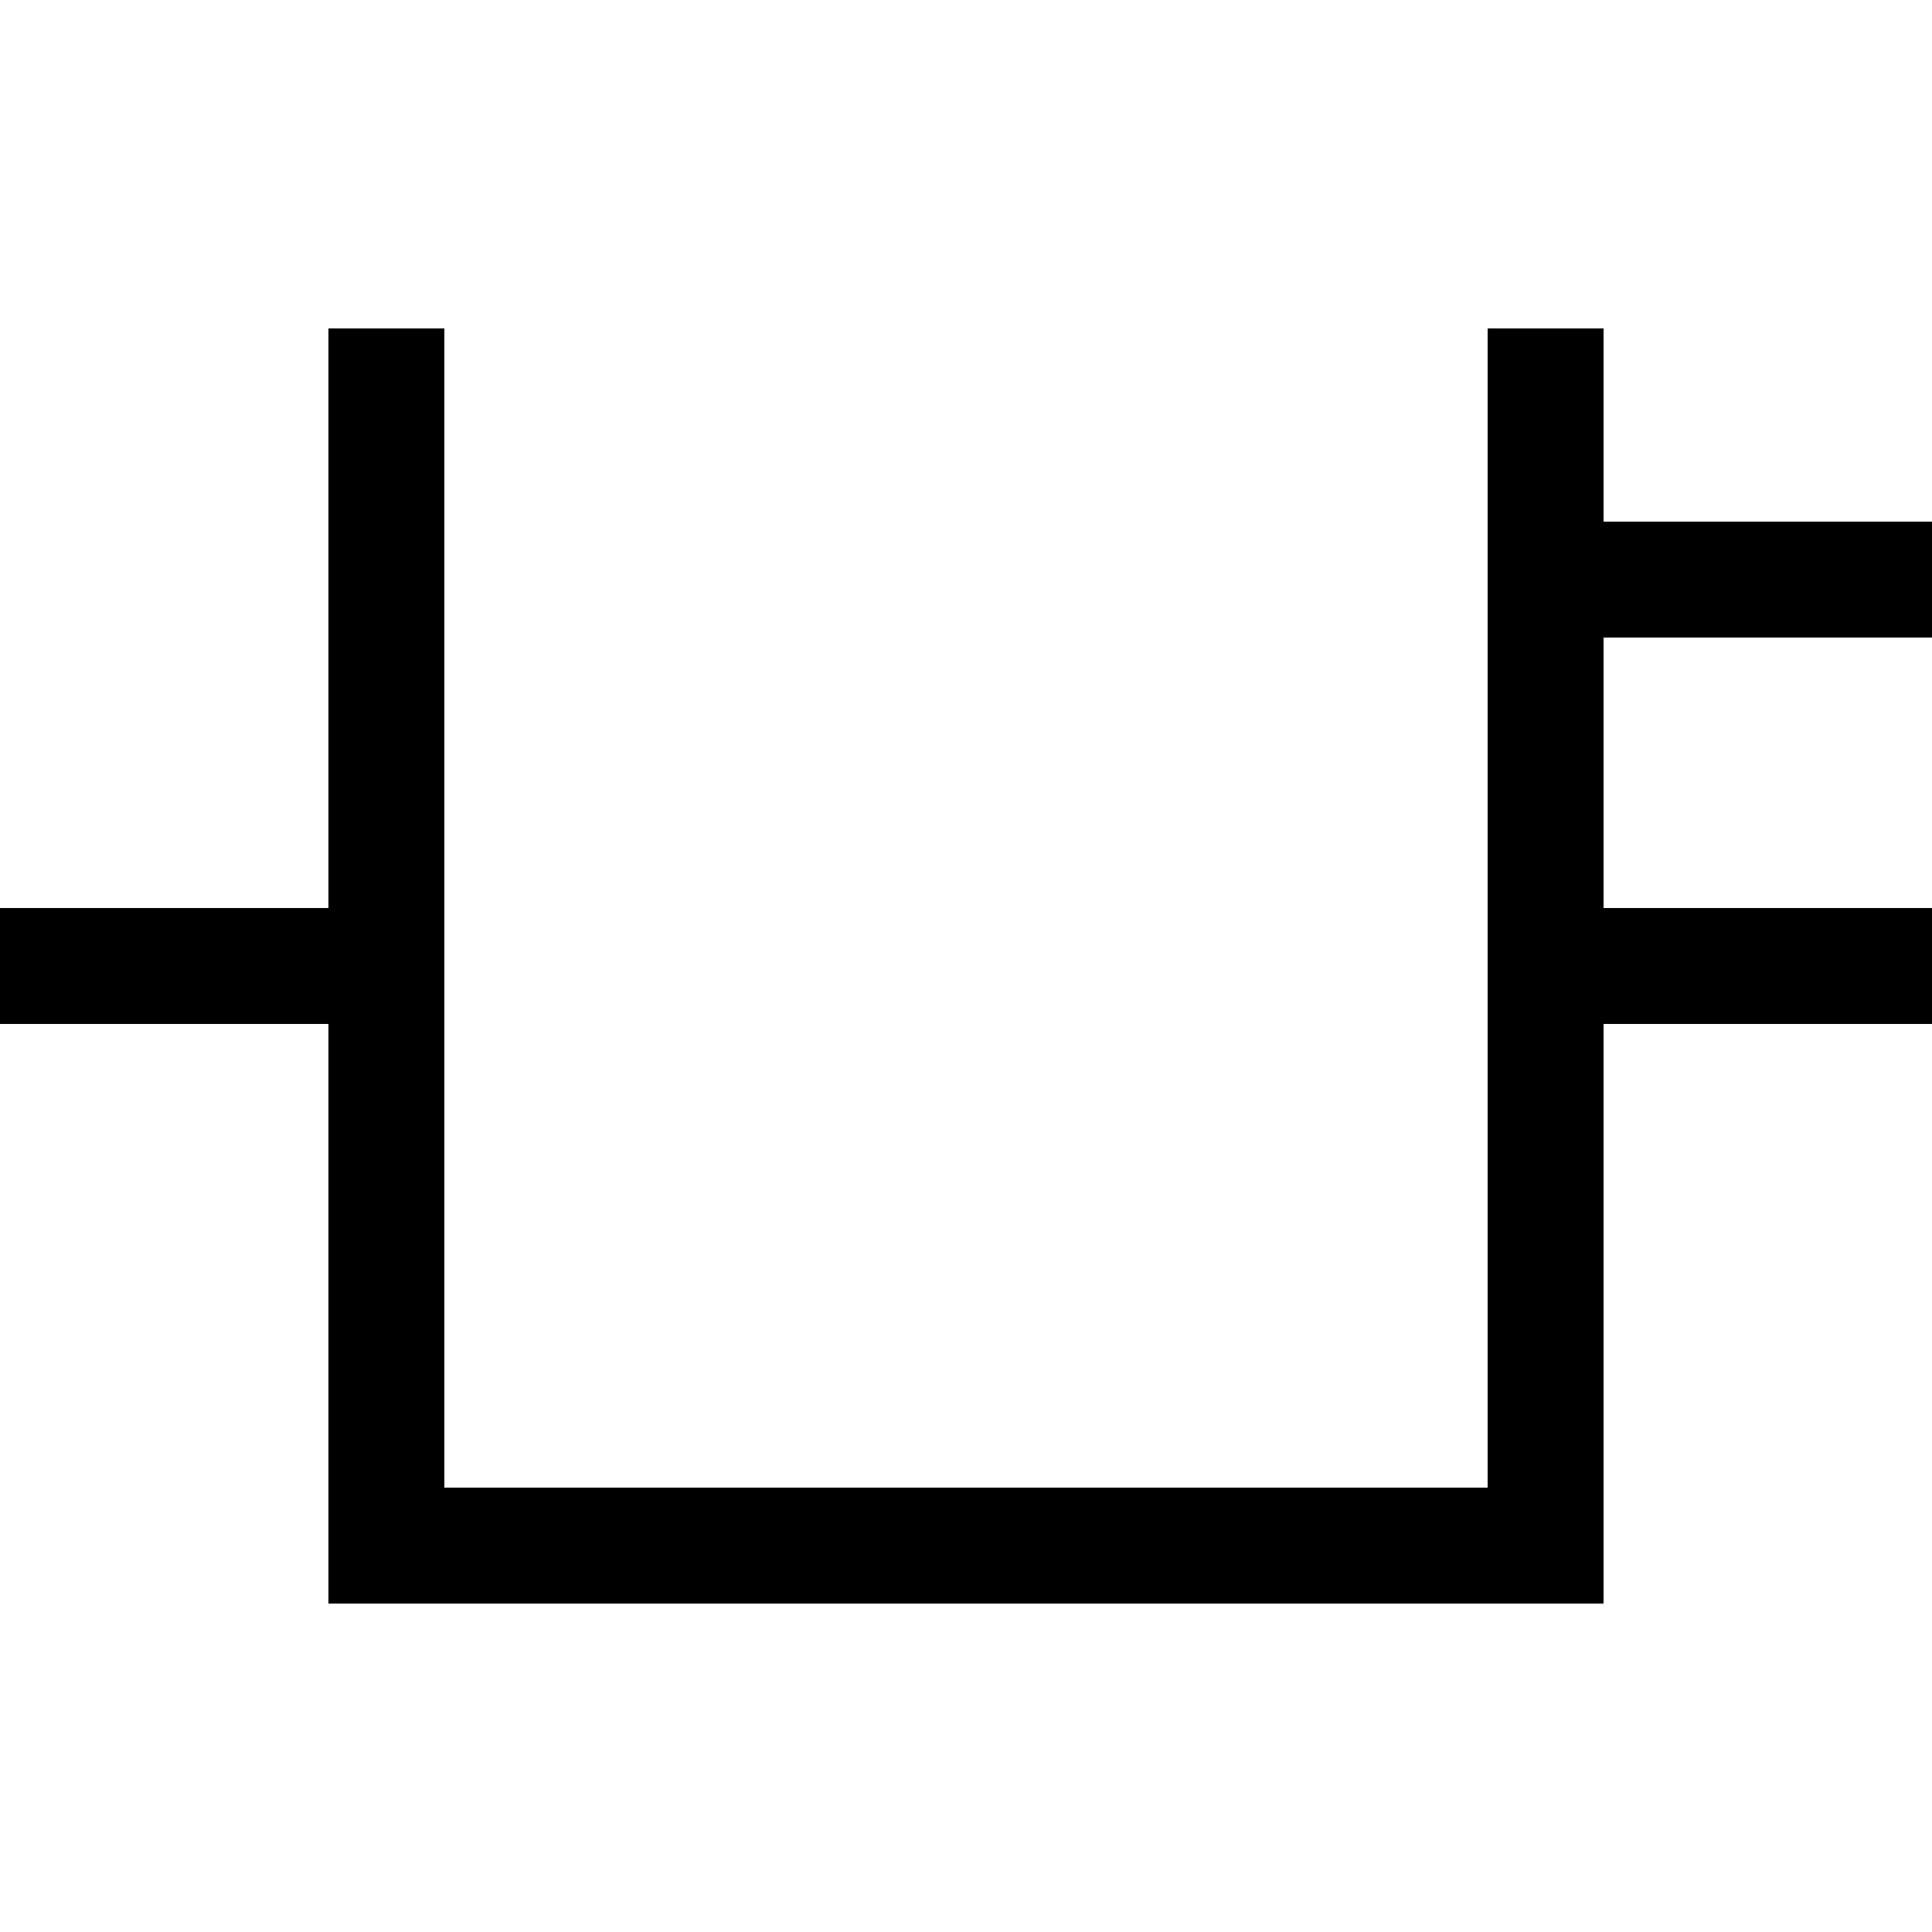
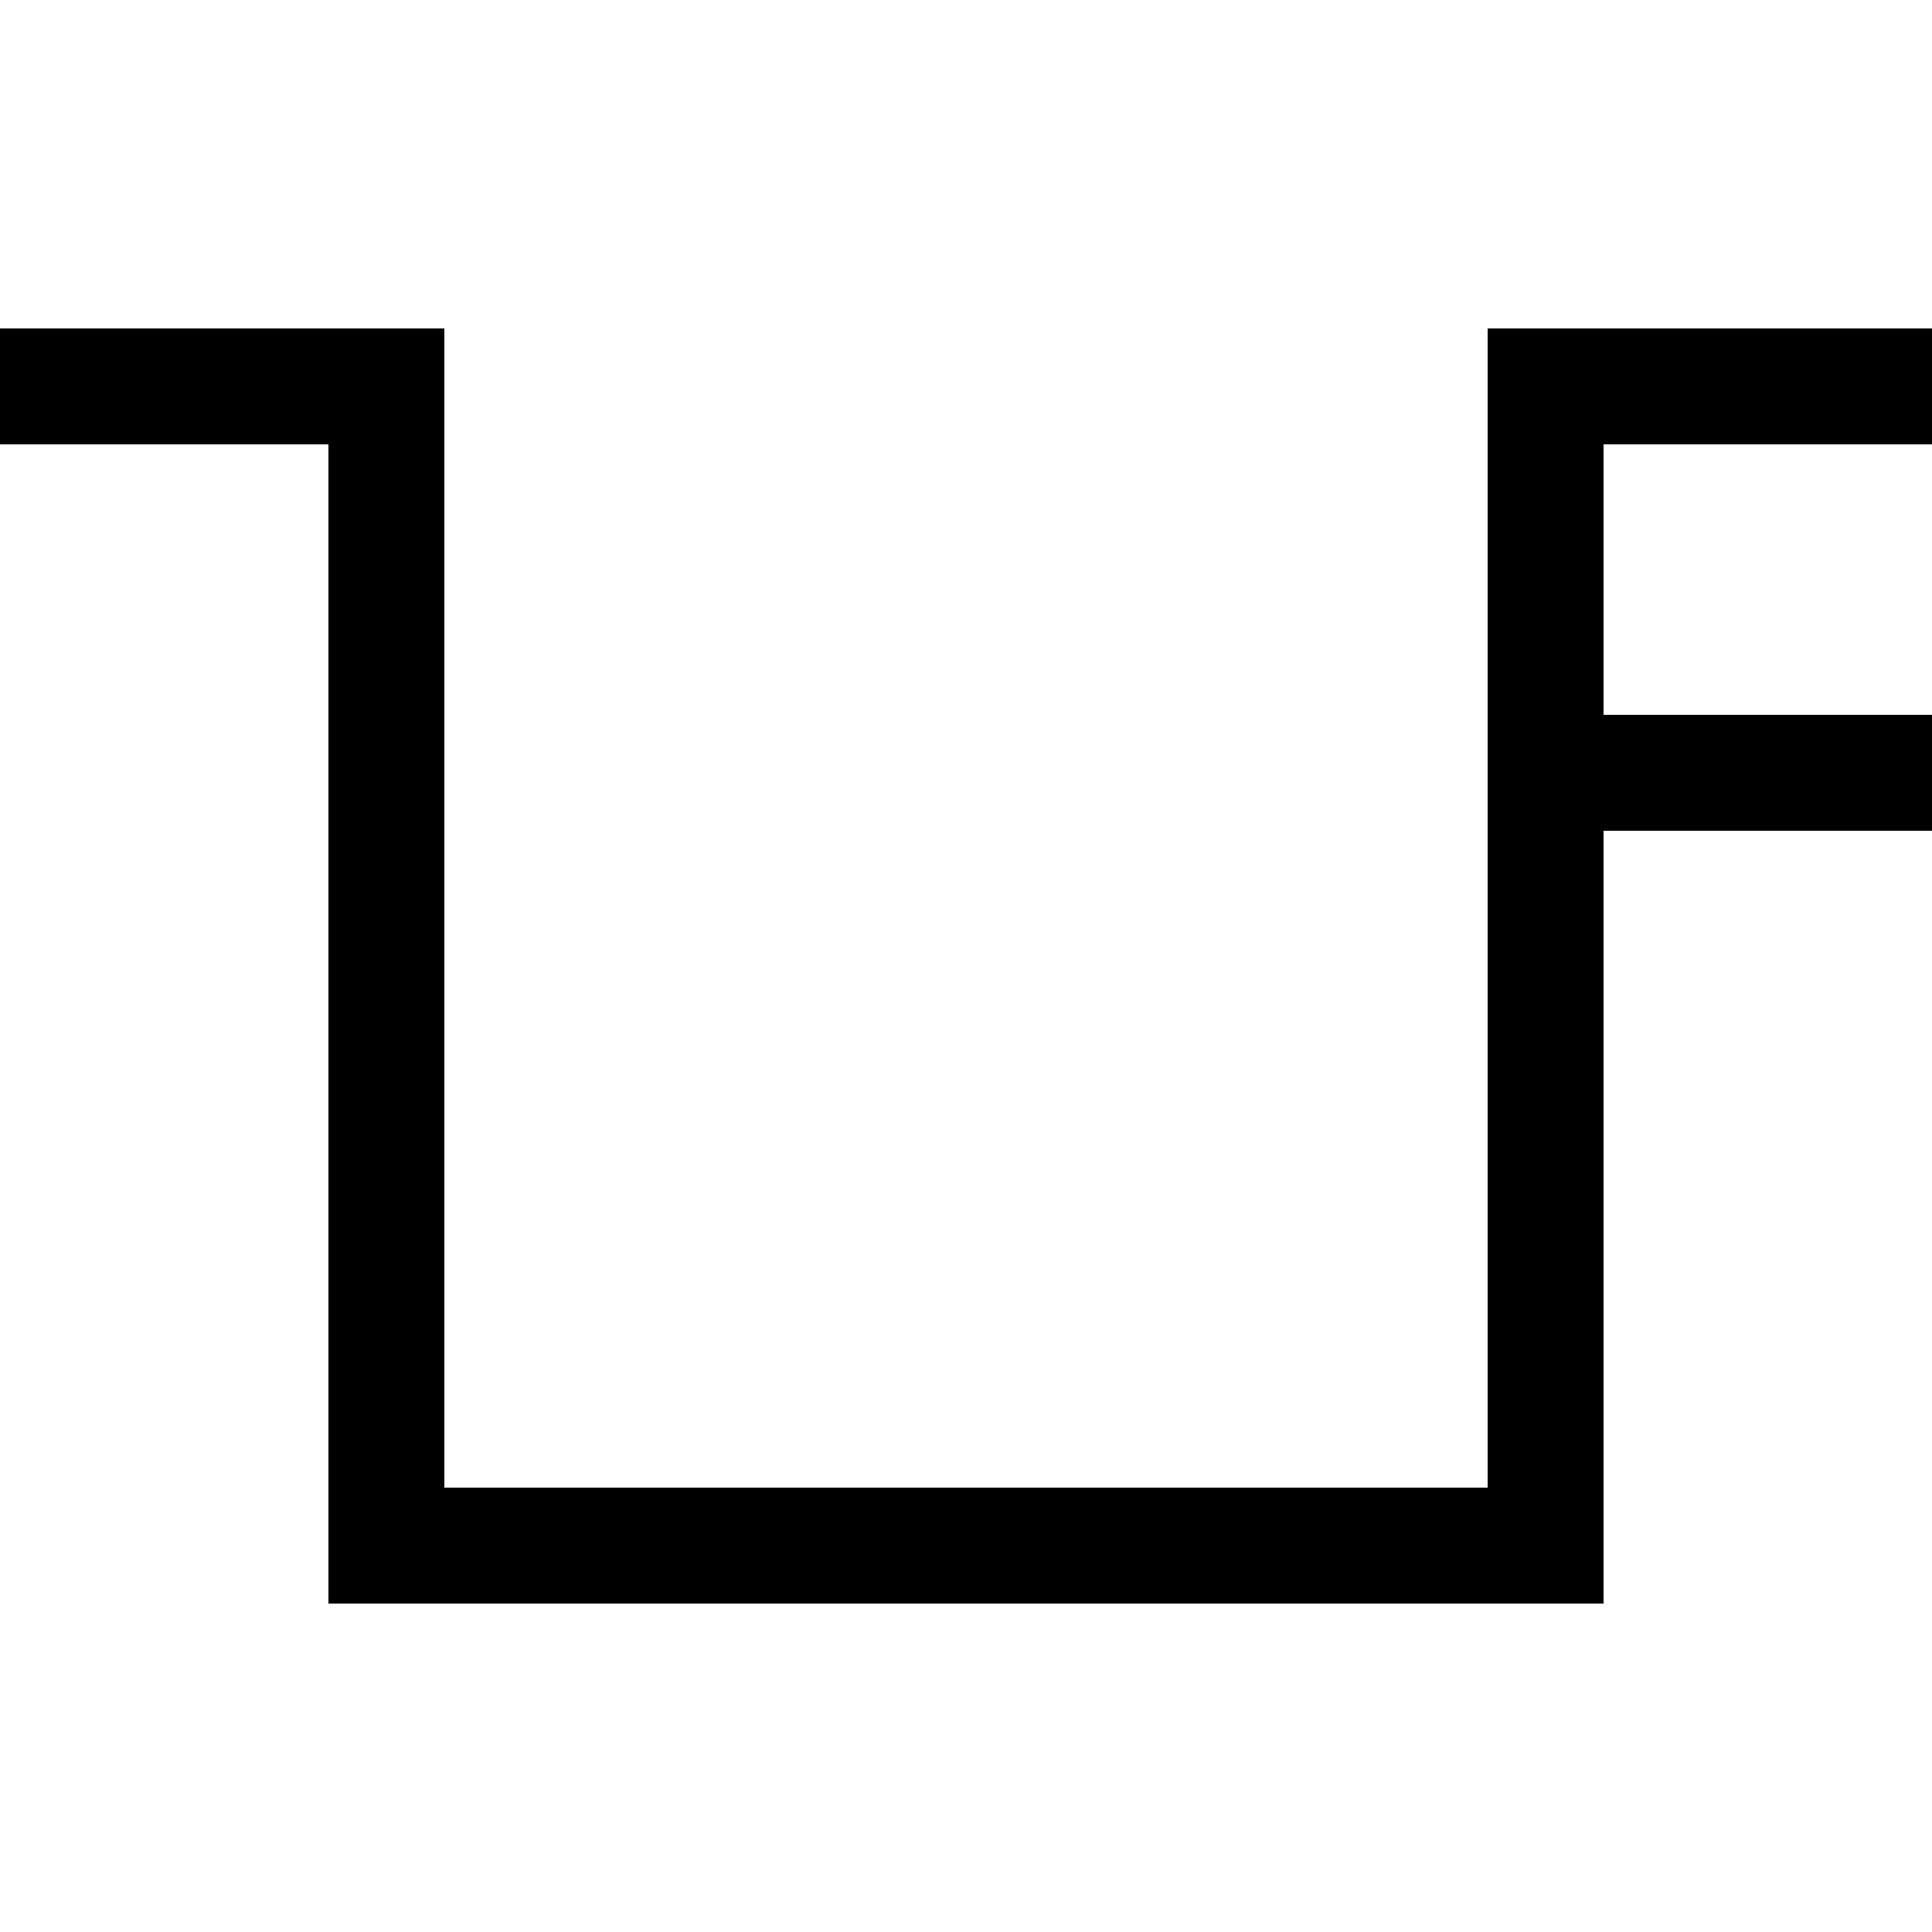
<svg xmlns="http://www.w3.org/2000/svg" viewBox="0 0 1000 1000">
  <g transform="rotate(180 500 500)">
    <rect width="1000" height="1000" fill="#fff" />
    <line x1="200" y1="200" x2="800" y2="200" stroke="#000" stroke-width="60" stroke-linecap="square" />
    <line x1="200" y1="200" x2="200" y2="800" stroke="#000" stroke-width="60" stroke-linecap="square" />
    <line x1="800" y1="200" x2="800" y2="800" stroke="#000" stroke-width="60" stroke-linecap="square" />
-     <line x1="200" y1="700" x2="0" y2="700" stroke="#000" stroke-width="60" stroke-linecap="square" />
-     <line x1="200" y1="500" x2="0" y2="500" stroke="#000" stroke-width="60" stroke-linecap="square" />
-     <line x1="800" y1="500" x2="1000" y2="500" stroke="#000" stroke-width="60" stroke-linecap="square" />
+     <line x1="200" y1="800" x2="0" y2="800" stroke="#000" stroke-width="60" stroke-linecap="square" />
+     <line x1="800" y1="800" x2="1000" y2="800" stroke="#000" stroke-width="60" stroke-linecap="square" />
+     <line x1="200" y1="600" x2="0" y2="600" stroke="#000" stroke-width="60" stroke-linecap="square" />
  </g>
</svg>
